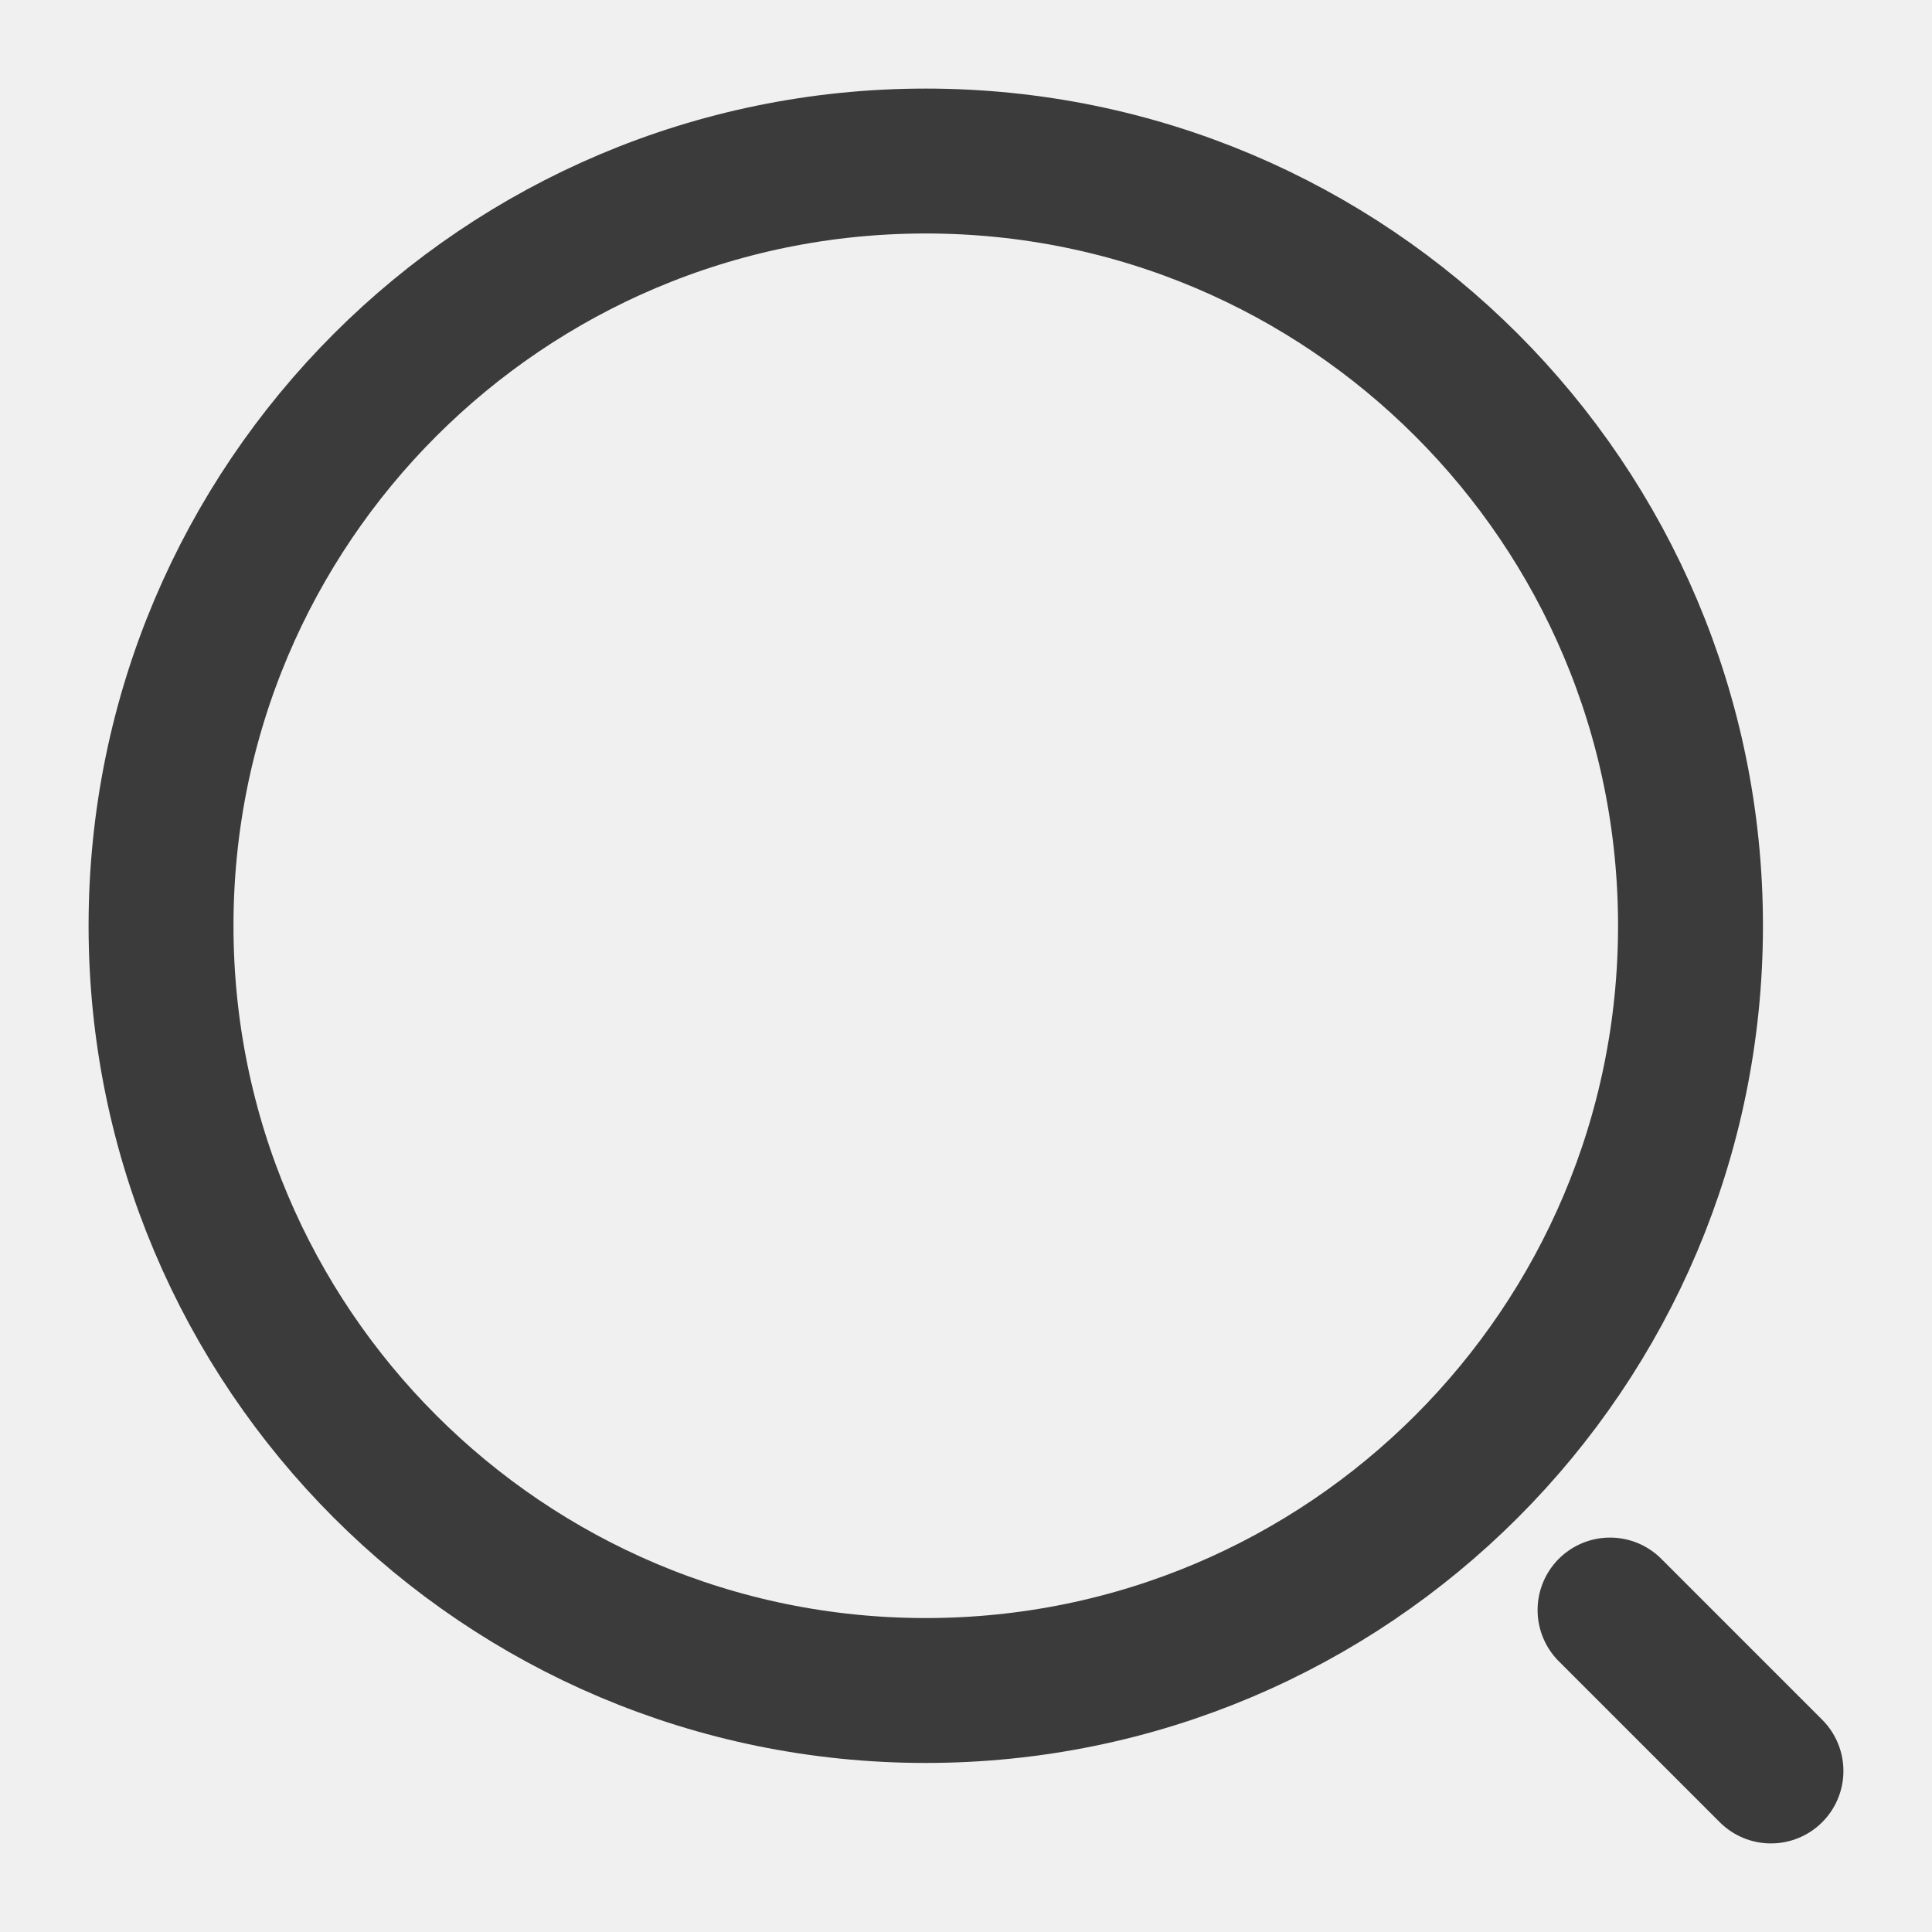
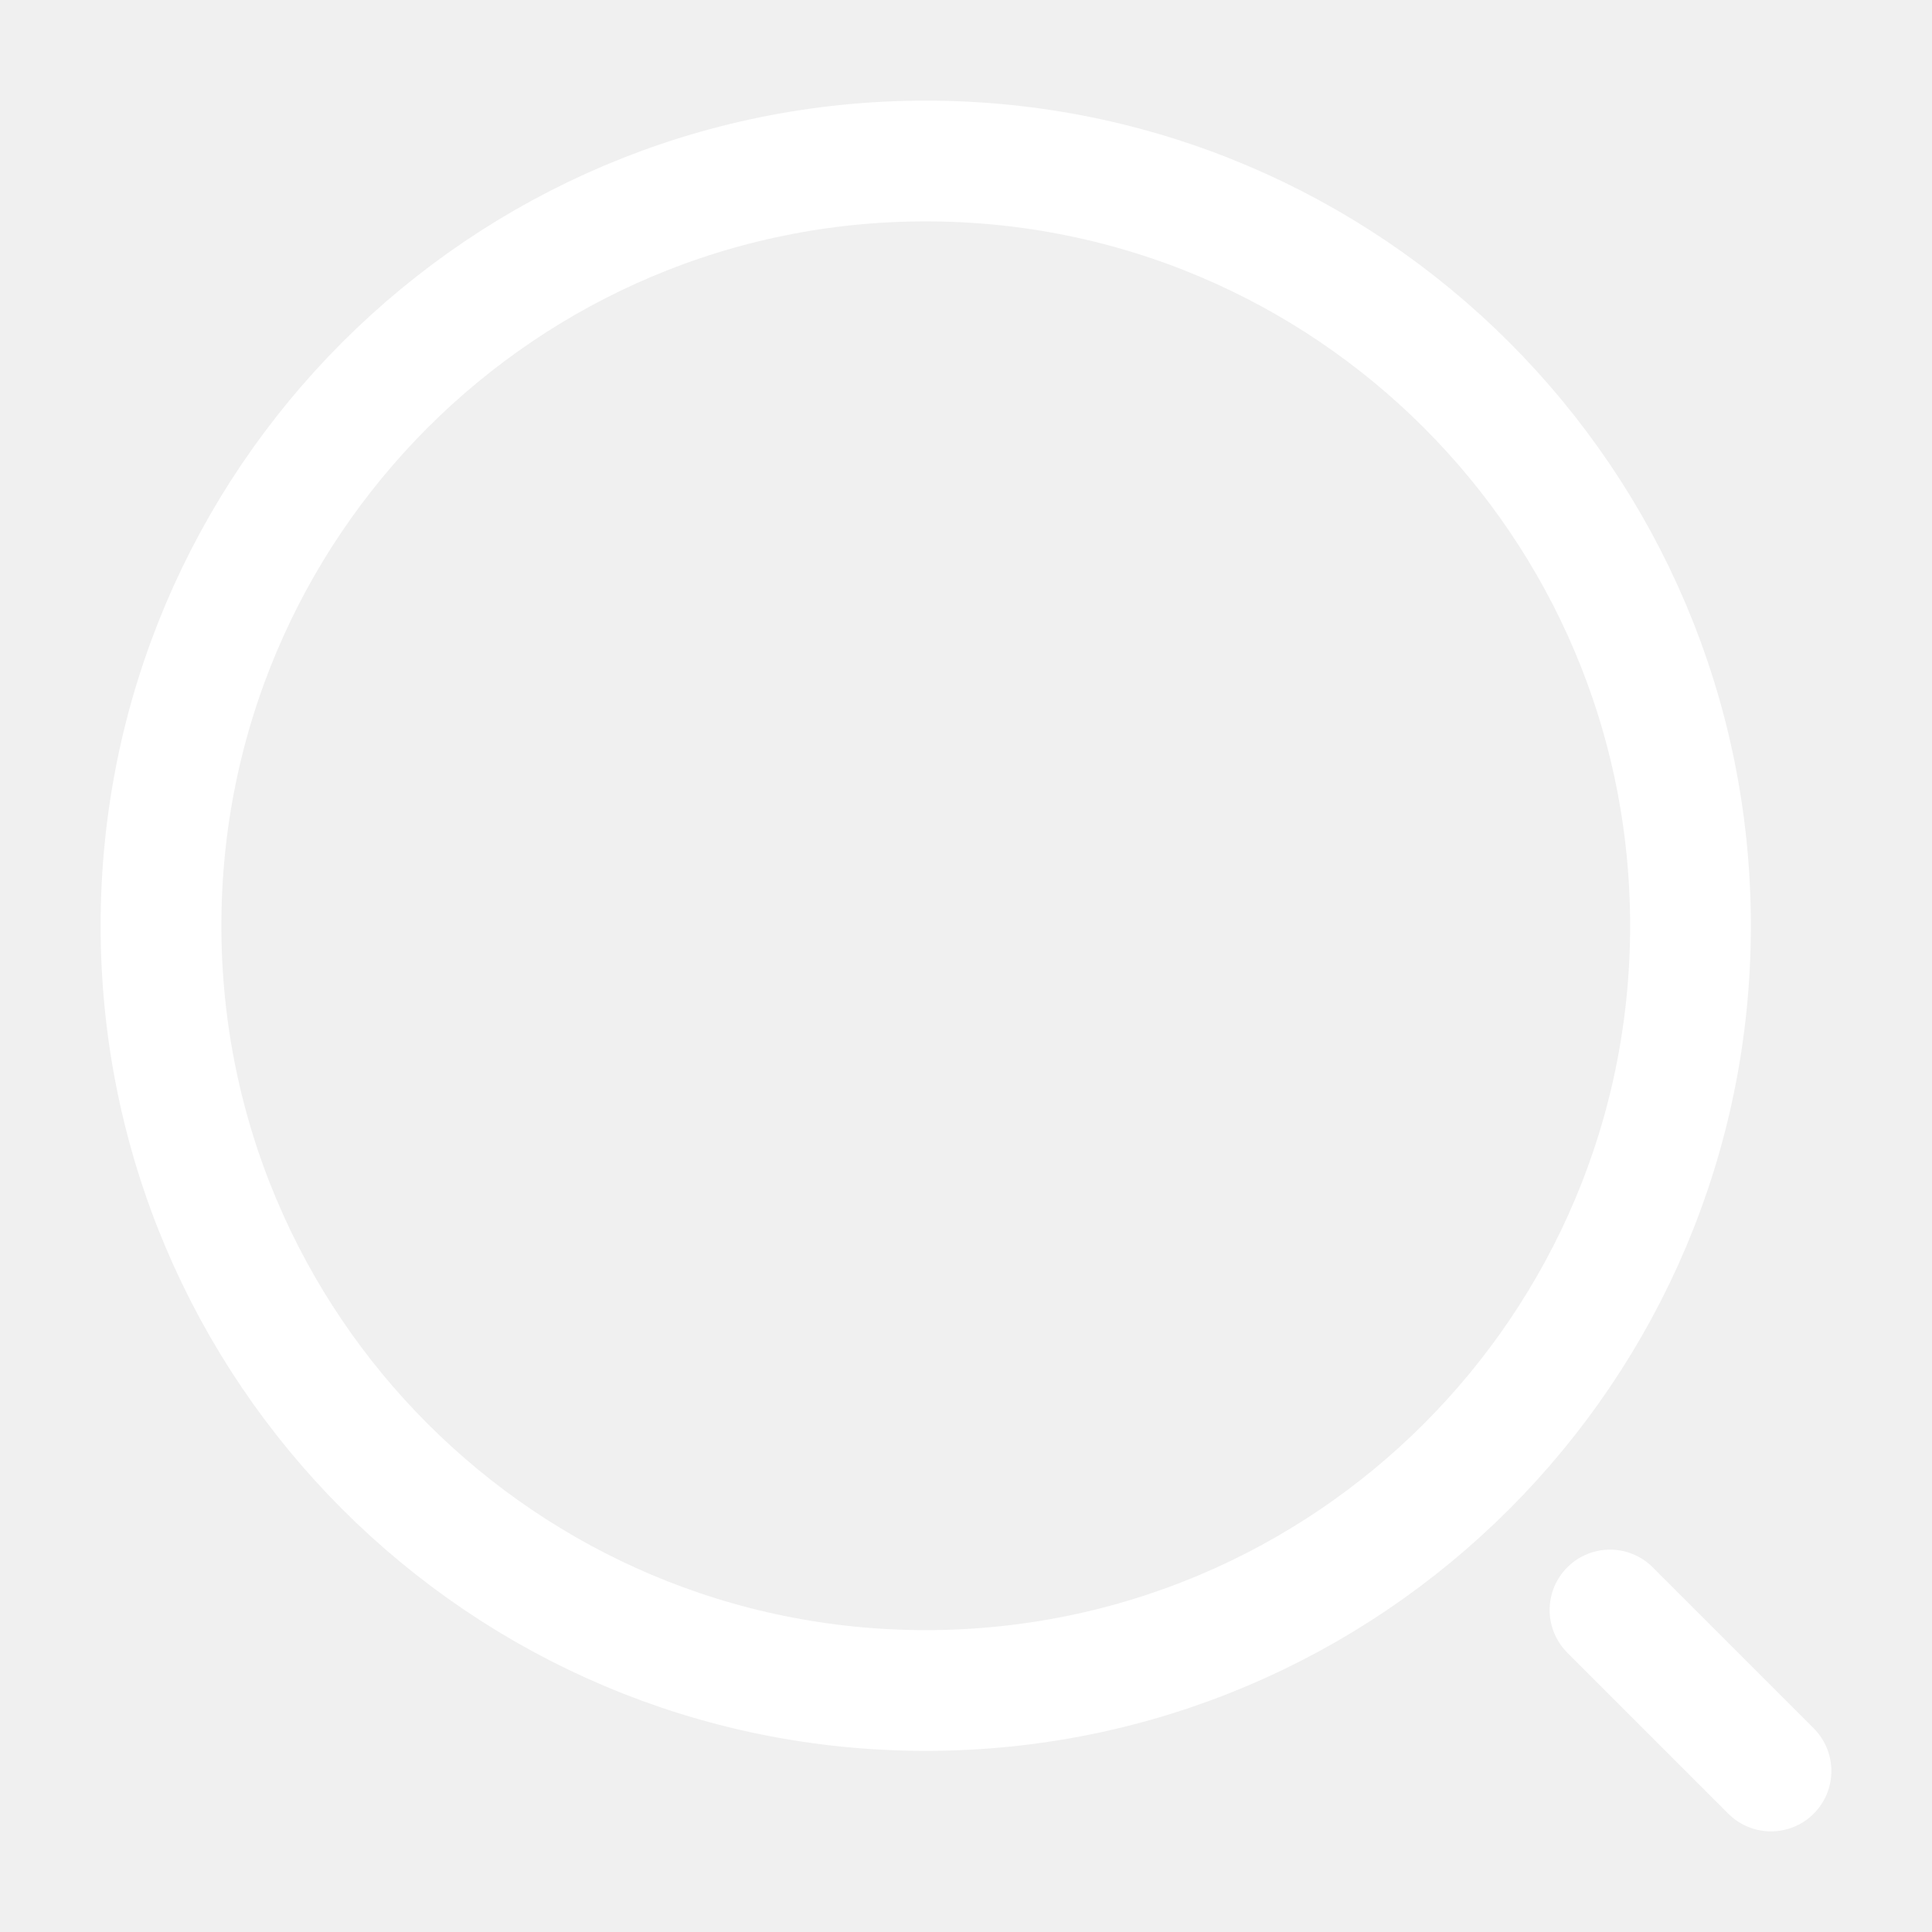
- <svg xmlns="http://www.w3.org/2000/svg" width="20" height="20" viewBox="0 0 20 20" fill="none">
-   <path d="M9.583 17.5C13.956 17.5 17.5 13.956 17.5 9.583C17.5 5.211 13.956 1.667 9.583 1.667C5.211 1.667 1.667 5.211 1.667 9.583C1.667 13.956 5.211 17.5 9.583 17.5Z" stroke="#3B3B3B" stroke-width="1.5" stroke-linecap="round" stroke-linejoin="round" />
-   <path d="M18.333 18.333L16.667 16.667" stroke="#3B3B3B" stroke-width="1.5" stroke-linecap="round" stroke-linejoin="round" />
+ <svg xmlns="http://www.w3.org/2000/svg" width="24" height="24" viewBox="0 0 24 24" fill="none">
+   <path d="M11.5 21C16.747 21 21 16.747 21 11.5C21 6.253 16.747 2 11.5 2C6.253 2 2 6.253 2 11.5C2 16.747 6.253 21 11.5 21Z" stroke="white" stroke-width="1.5" stroke-linecap="round" stroke-linejoin="round" />
+   <path d="M22 22L20 20" stroke="white" stroke-width="1.5" stroke-linecap="round" stroke-linejoin="round" />
</svg>
